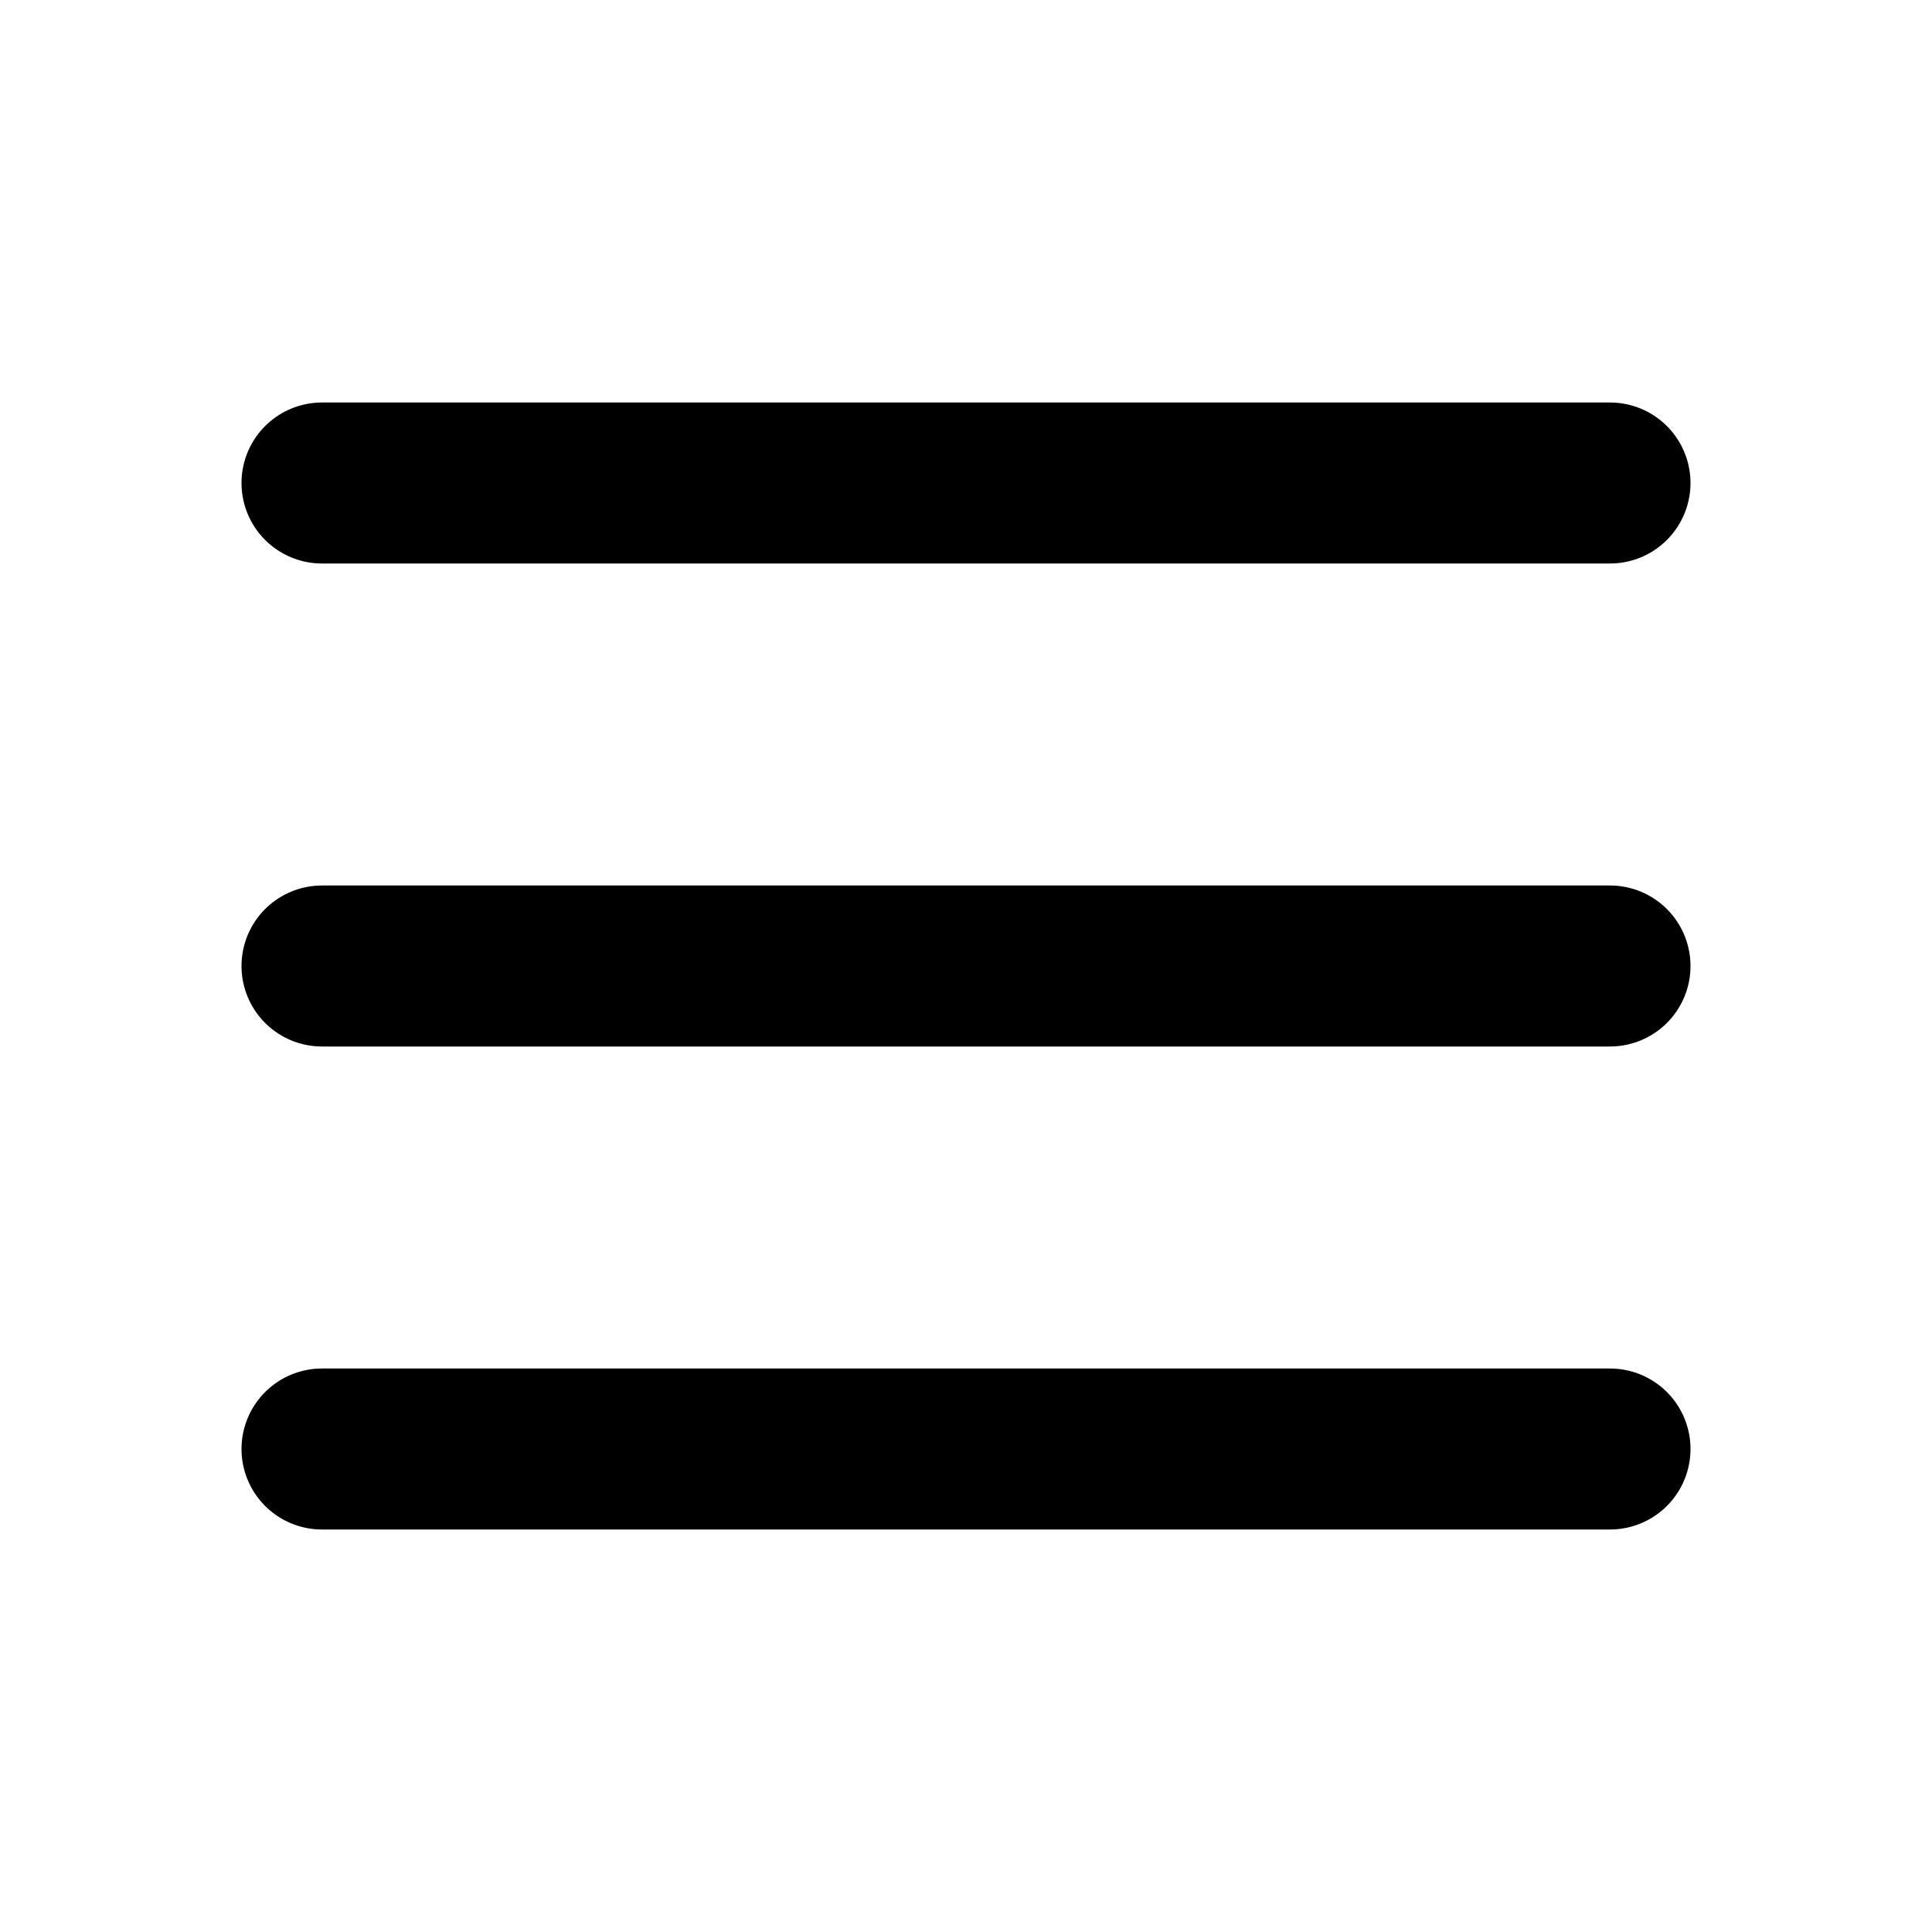
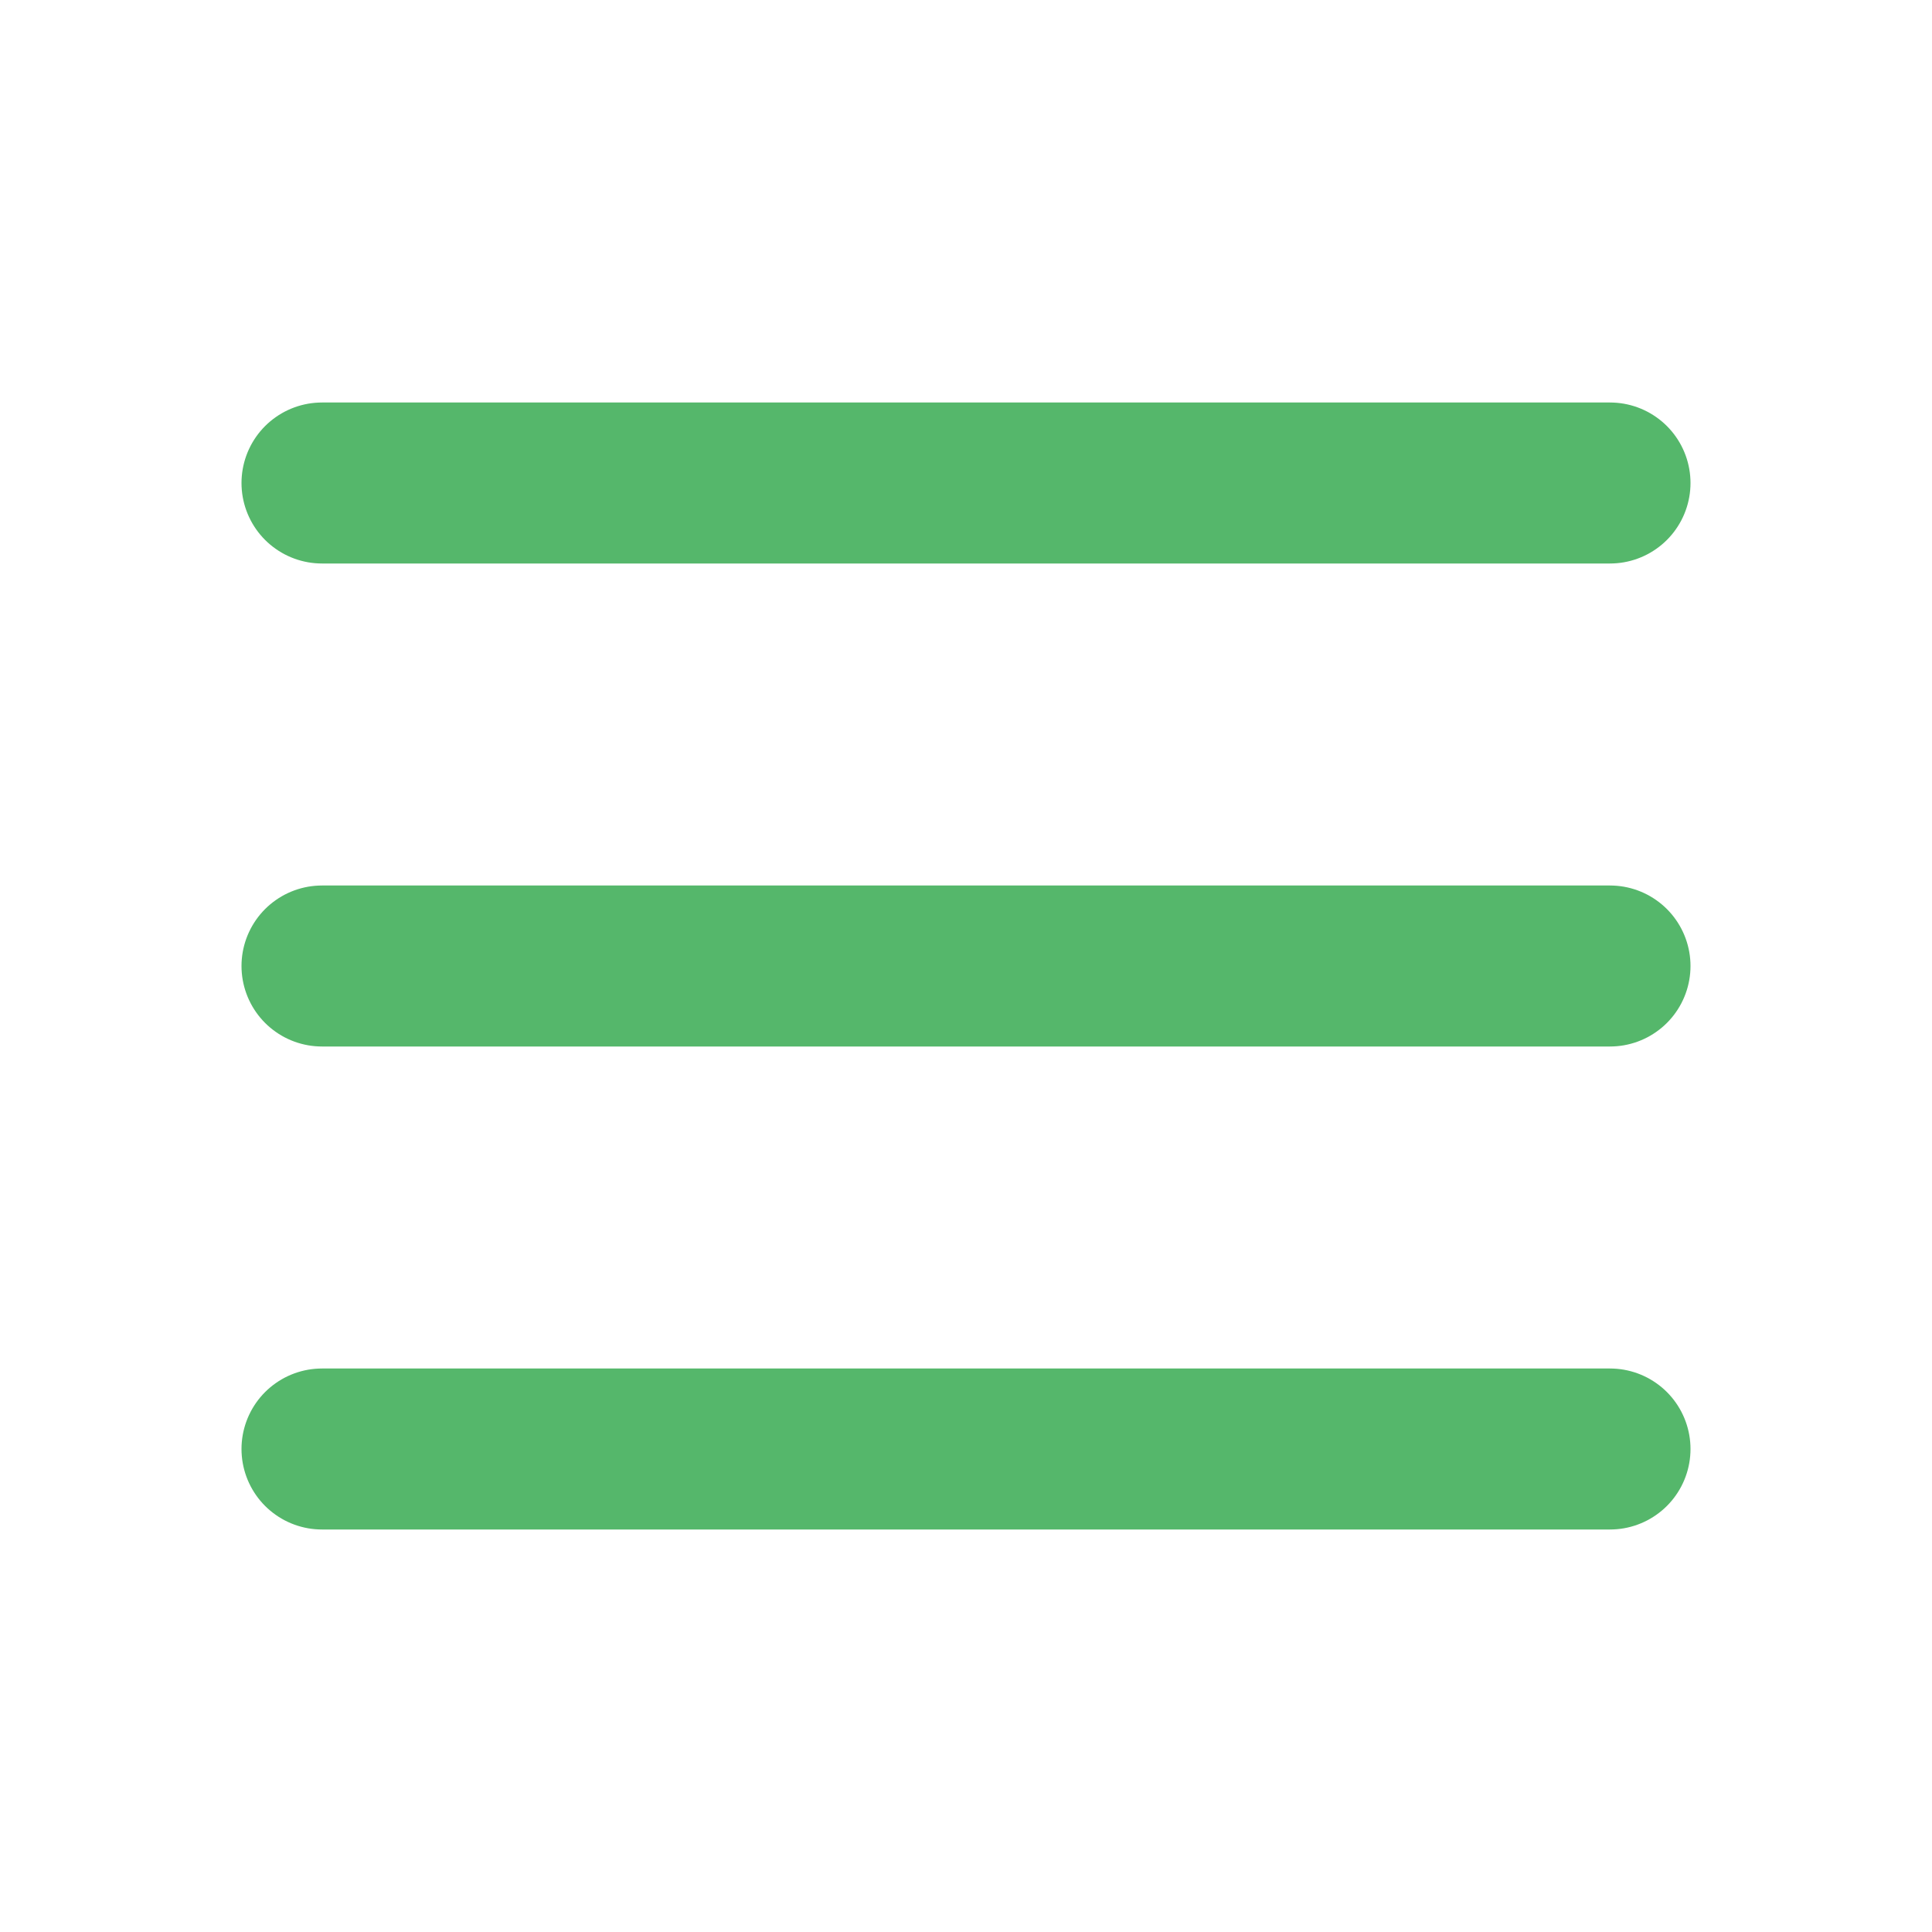
- <svg xmlns="http://www.w3.org/2000/svg" width="50px" height="50px" viewBox="0 0 24 24" fill="none">
-   <path d="M4 6H20M4 12H20M4 18H20" stroke="#000000" stroke-width="2" stroke-linecap="round" stroke-linejoin="round" />
+ <svg xmlns="http://www.w3.org/2000/svg" width="50px" height="50px" viewBox="0 0 24 24" fill="">
+   <path d="M4 6H20M4 12H20M4 18H20" stroke="#55B76B" stroke-width="2" stroke-linecap="round" stroke-linejoin="round" />
</svg>
